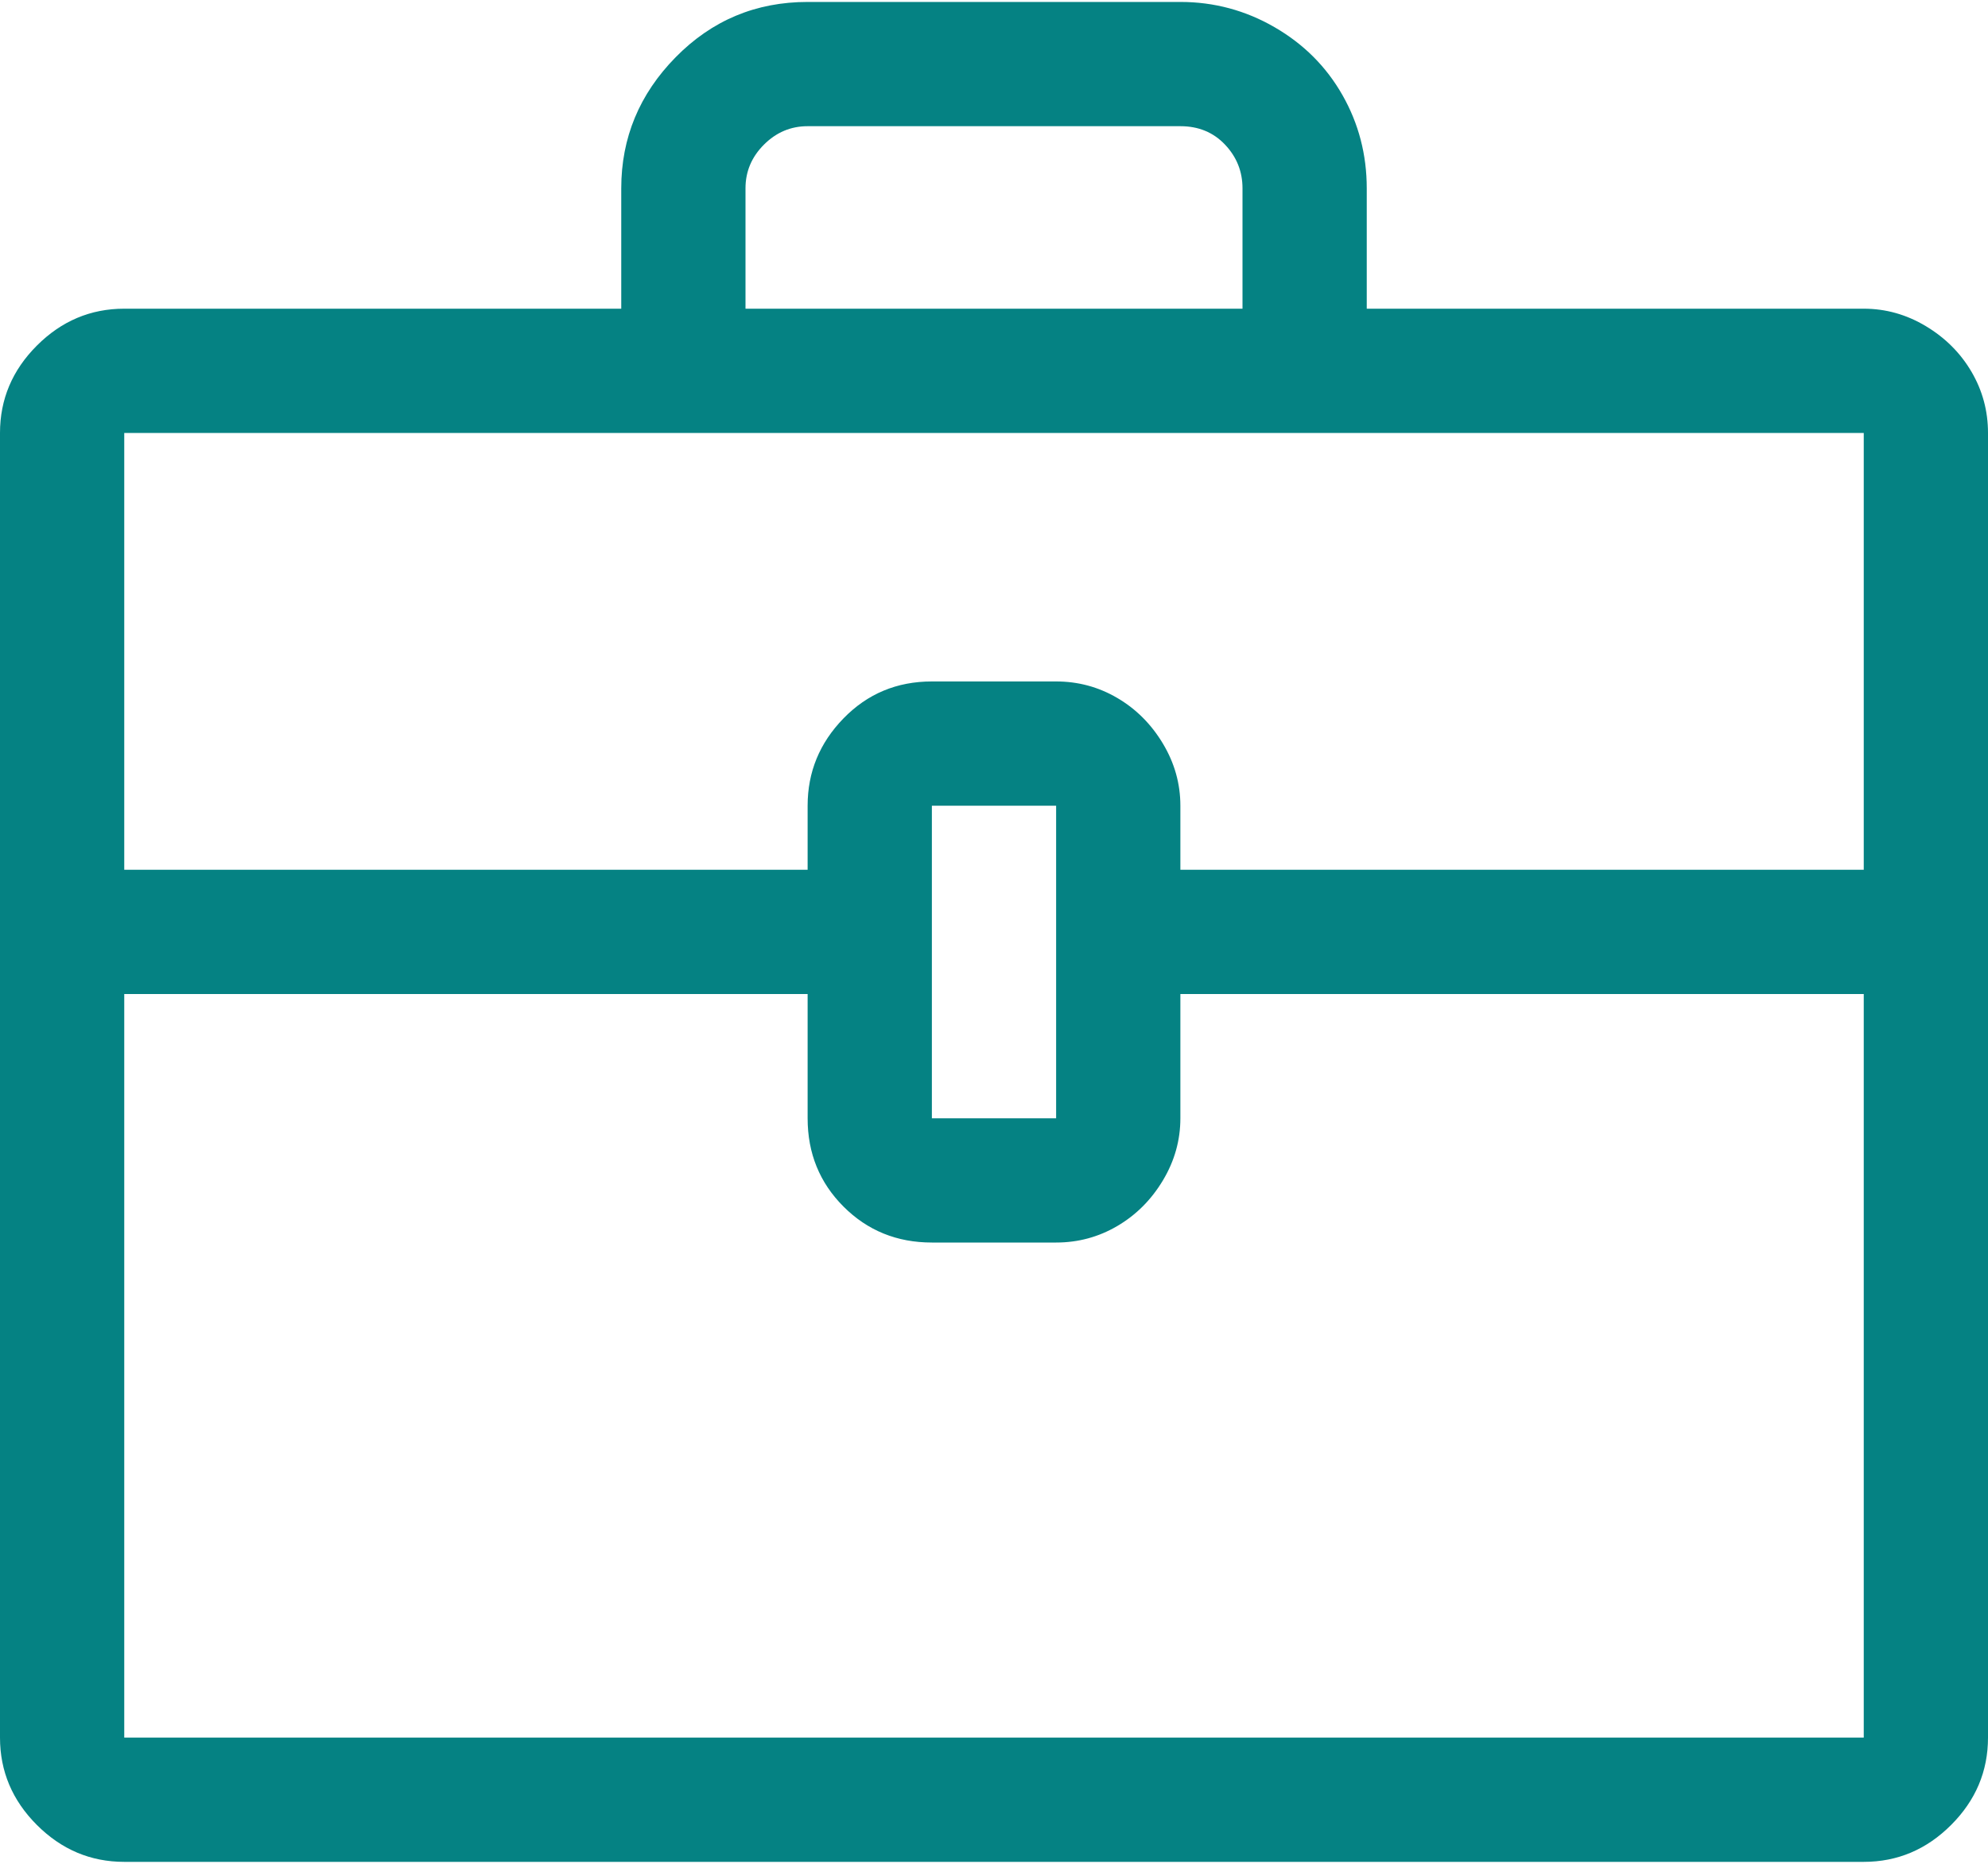
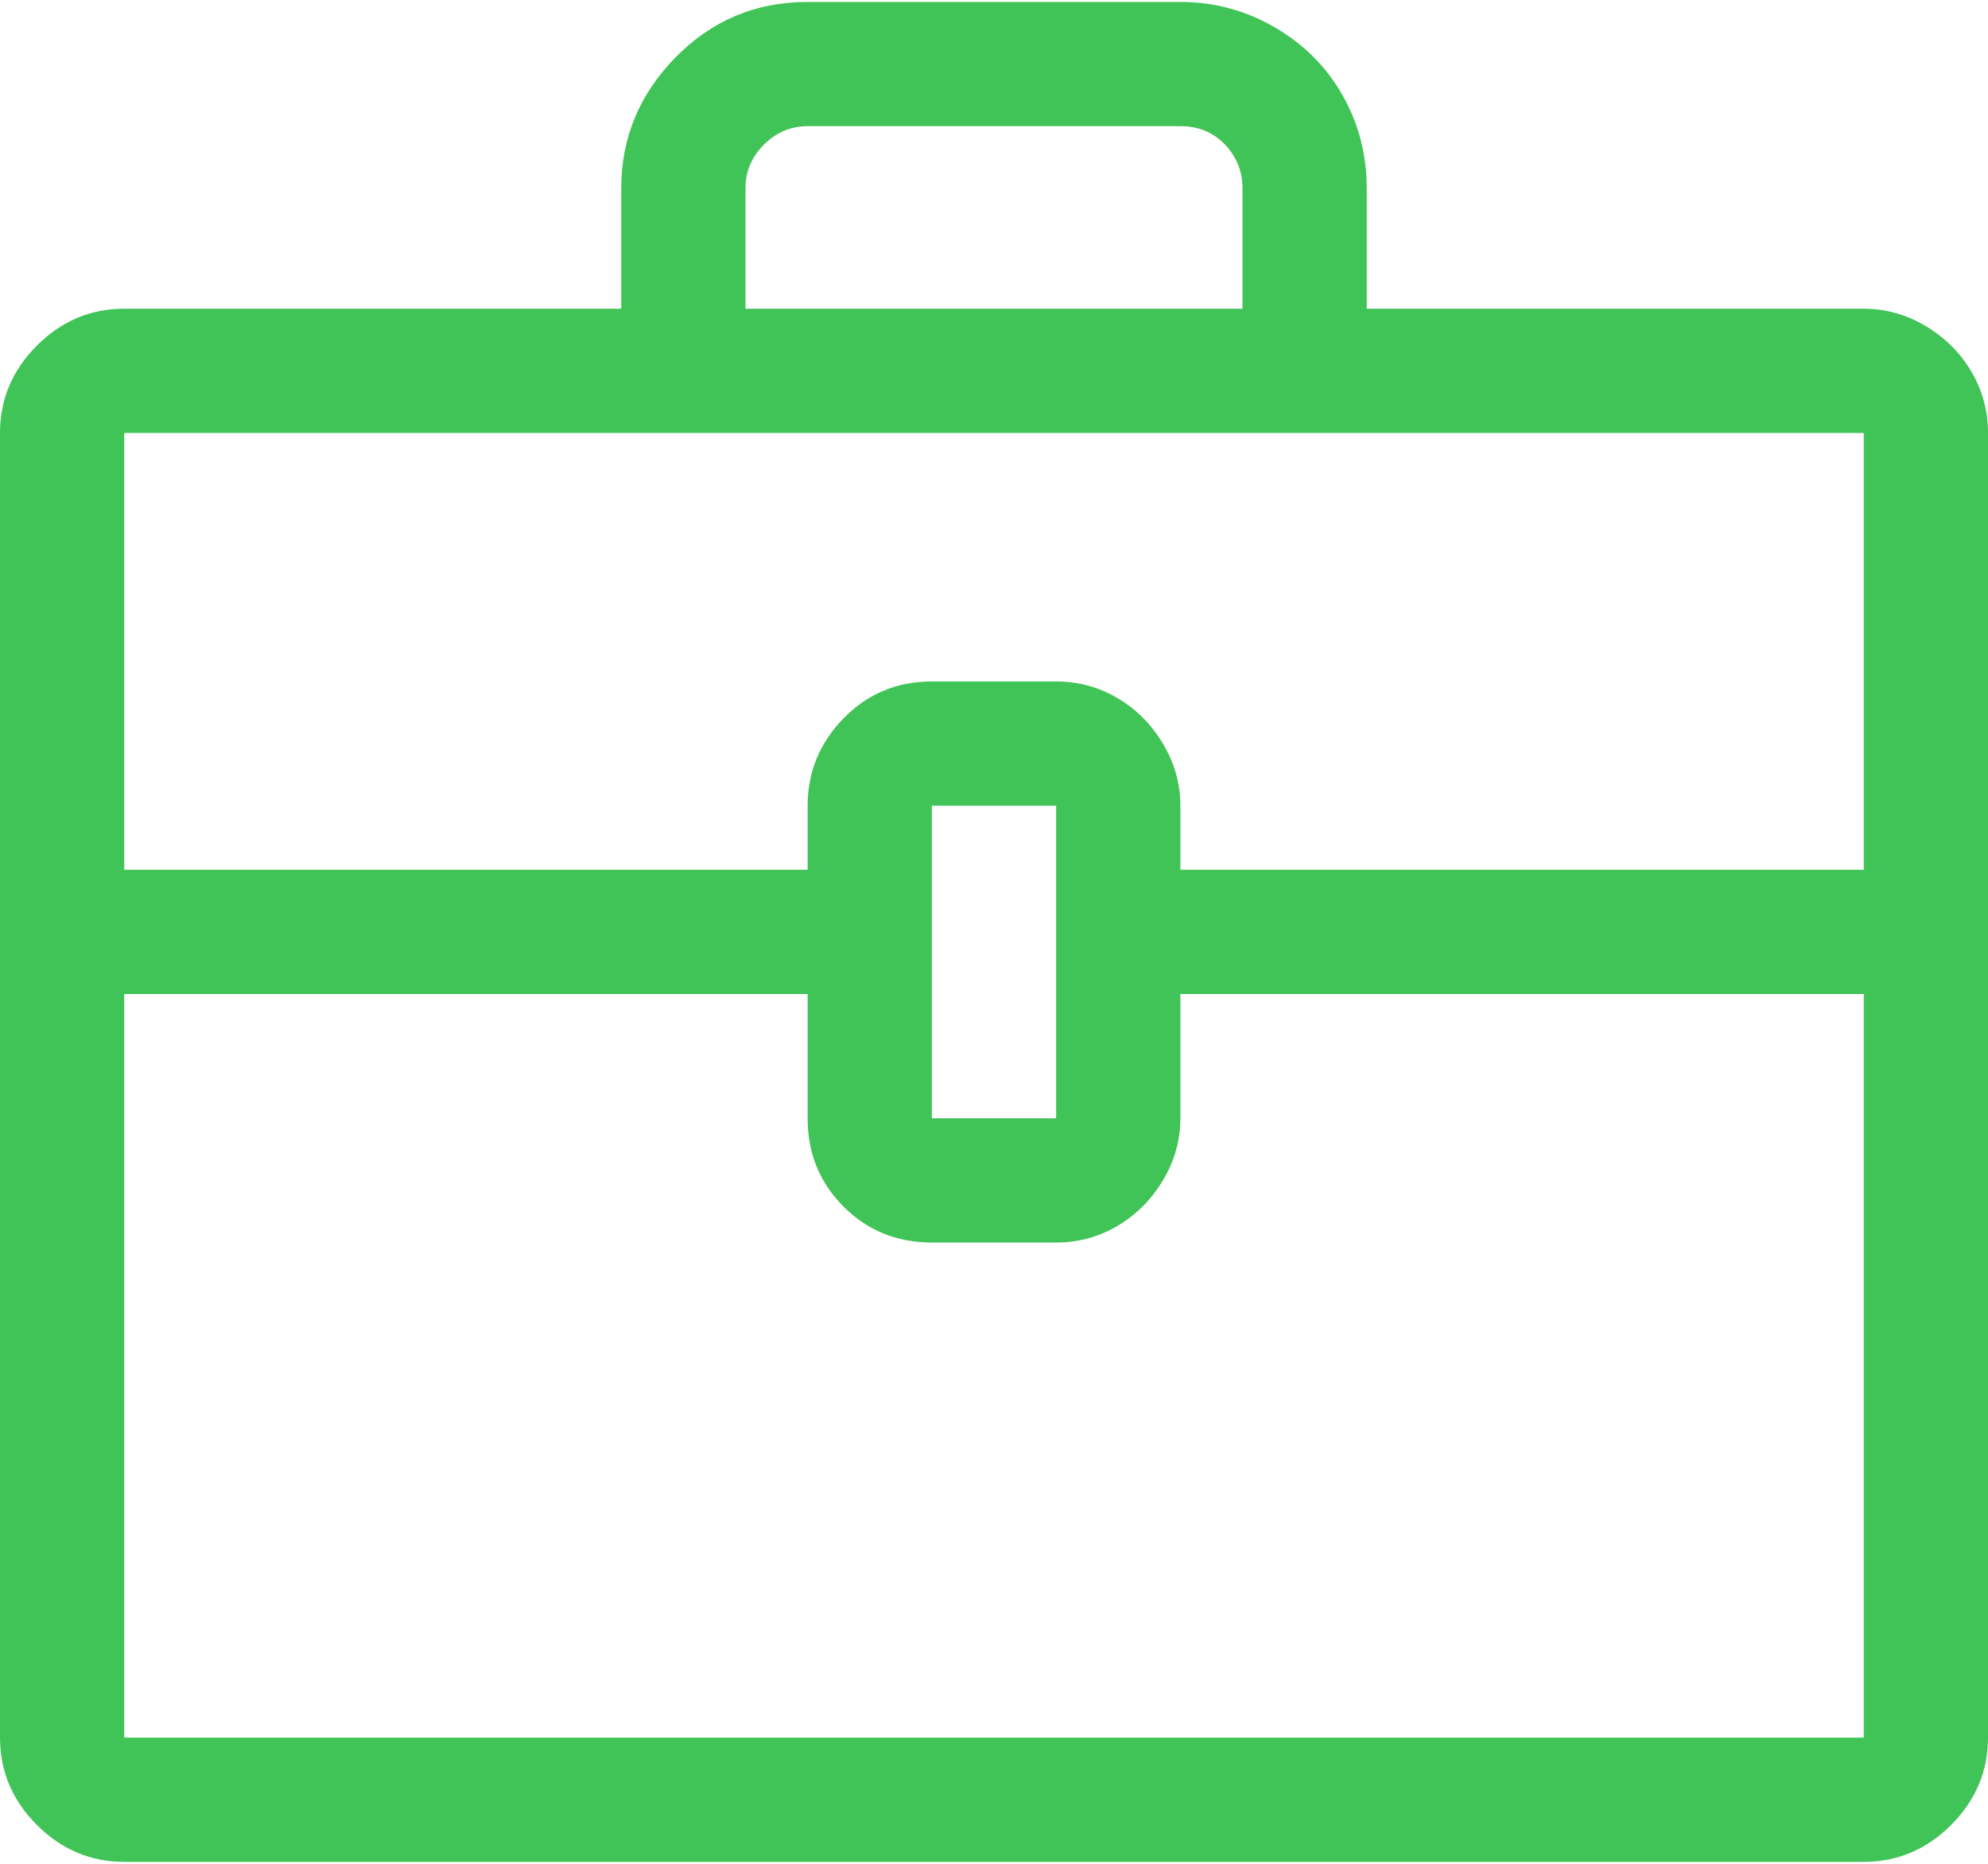
<svg xmlns="http://www.w3.org/2000/svg" width="1024" height="960" style="-ms-transform:rotate(360deg);-webkit-transform:rotate(360deg)" transform="rotate(360)">
-   <path d="M960 159H704V97q0-26-12.5-48t-35-35T608 1H416q-40 0-68 28.5T320 97v62H64q-26 0-45 19T0 223v672q0 26 19 45t45 19h896q26 0 45-19t19-45V223q0-17-8.5-31.5T992 168t-32-9zM384 97q0-13 9.5-22.5T416 65h192q14 0 23 9.5t9 22.5v62H384V97zM64 223h896v225H608v-33q0-17-9-32t-23.5-23.5T544 351h-64q-27 0-45.5 19T416 415v33H64V223zm480 353h-64V415h64v161zM64 895V512h352v64q0 27 18.5 45.5T480 640h64q17 0 31.5-8.5T599 608t9-32v-64h352v383H64z" fill="#058283" />
+   <path d="M960 159H704V97q0-26-12.5-48t-35-35T608 1H416q-40 0-68 28.5T320 97v62H64q-26 0-45 19T0 223v672q0 26 19 45t45 19h896q26 0 45-19t19-45V223q0-17-8.5-31.5T992 168t-32-9zM384 97q0-13 9.5-22.5T416 65h192q14 0 23 9.5t9 22.5v62H384V97zM64 223h896v225H608v-33q0-17-9-32t-23.5-23.5T544 351h-64q-27 0-45.5 19T416 415v33H64V223zm480 353h-64V415h64v161zM64 895V512h352v64q0 27 18.5 45.5T480 640h64q17 0 31.5-8.5T599 608t9-32v-64h352v383H64z" fill="#41c457" />
  <path fill="rgba(0, 0, 0, 0)" d="M0 0h1024v960H0z" />
</svg>
